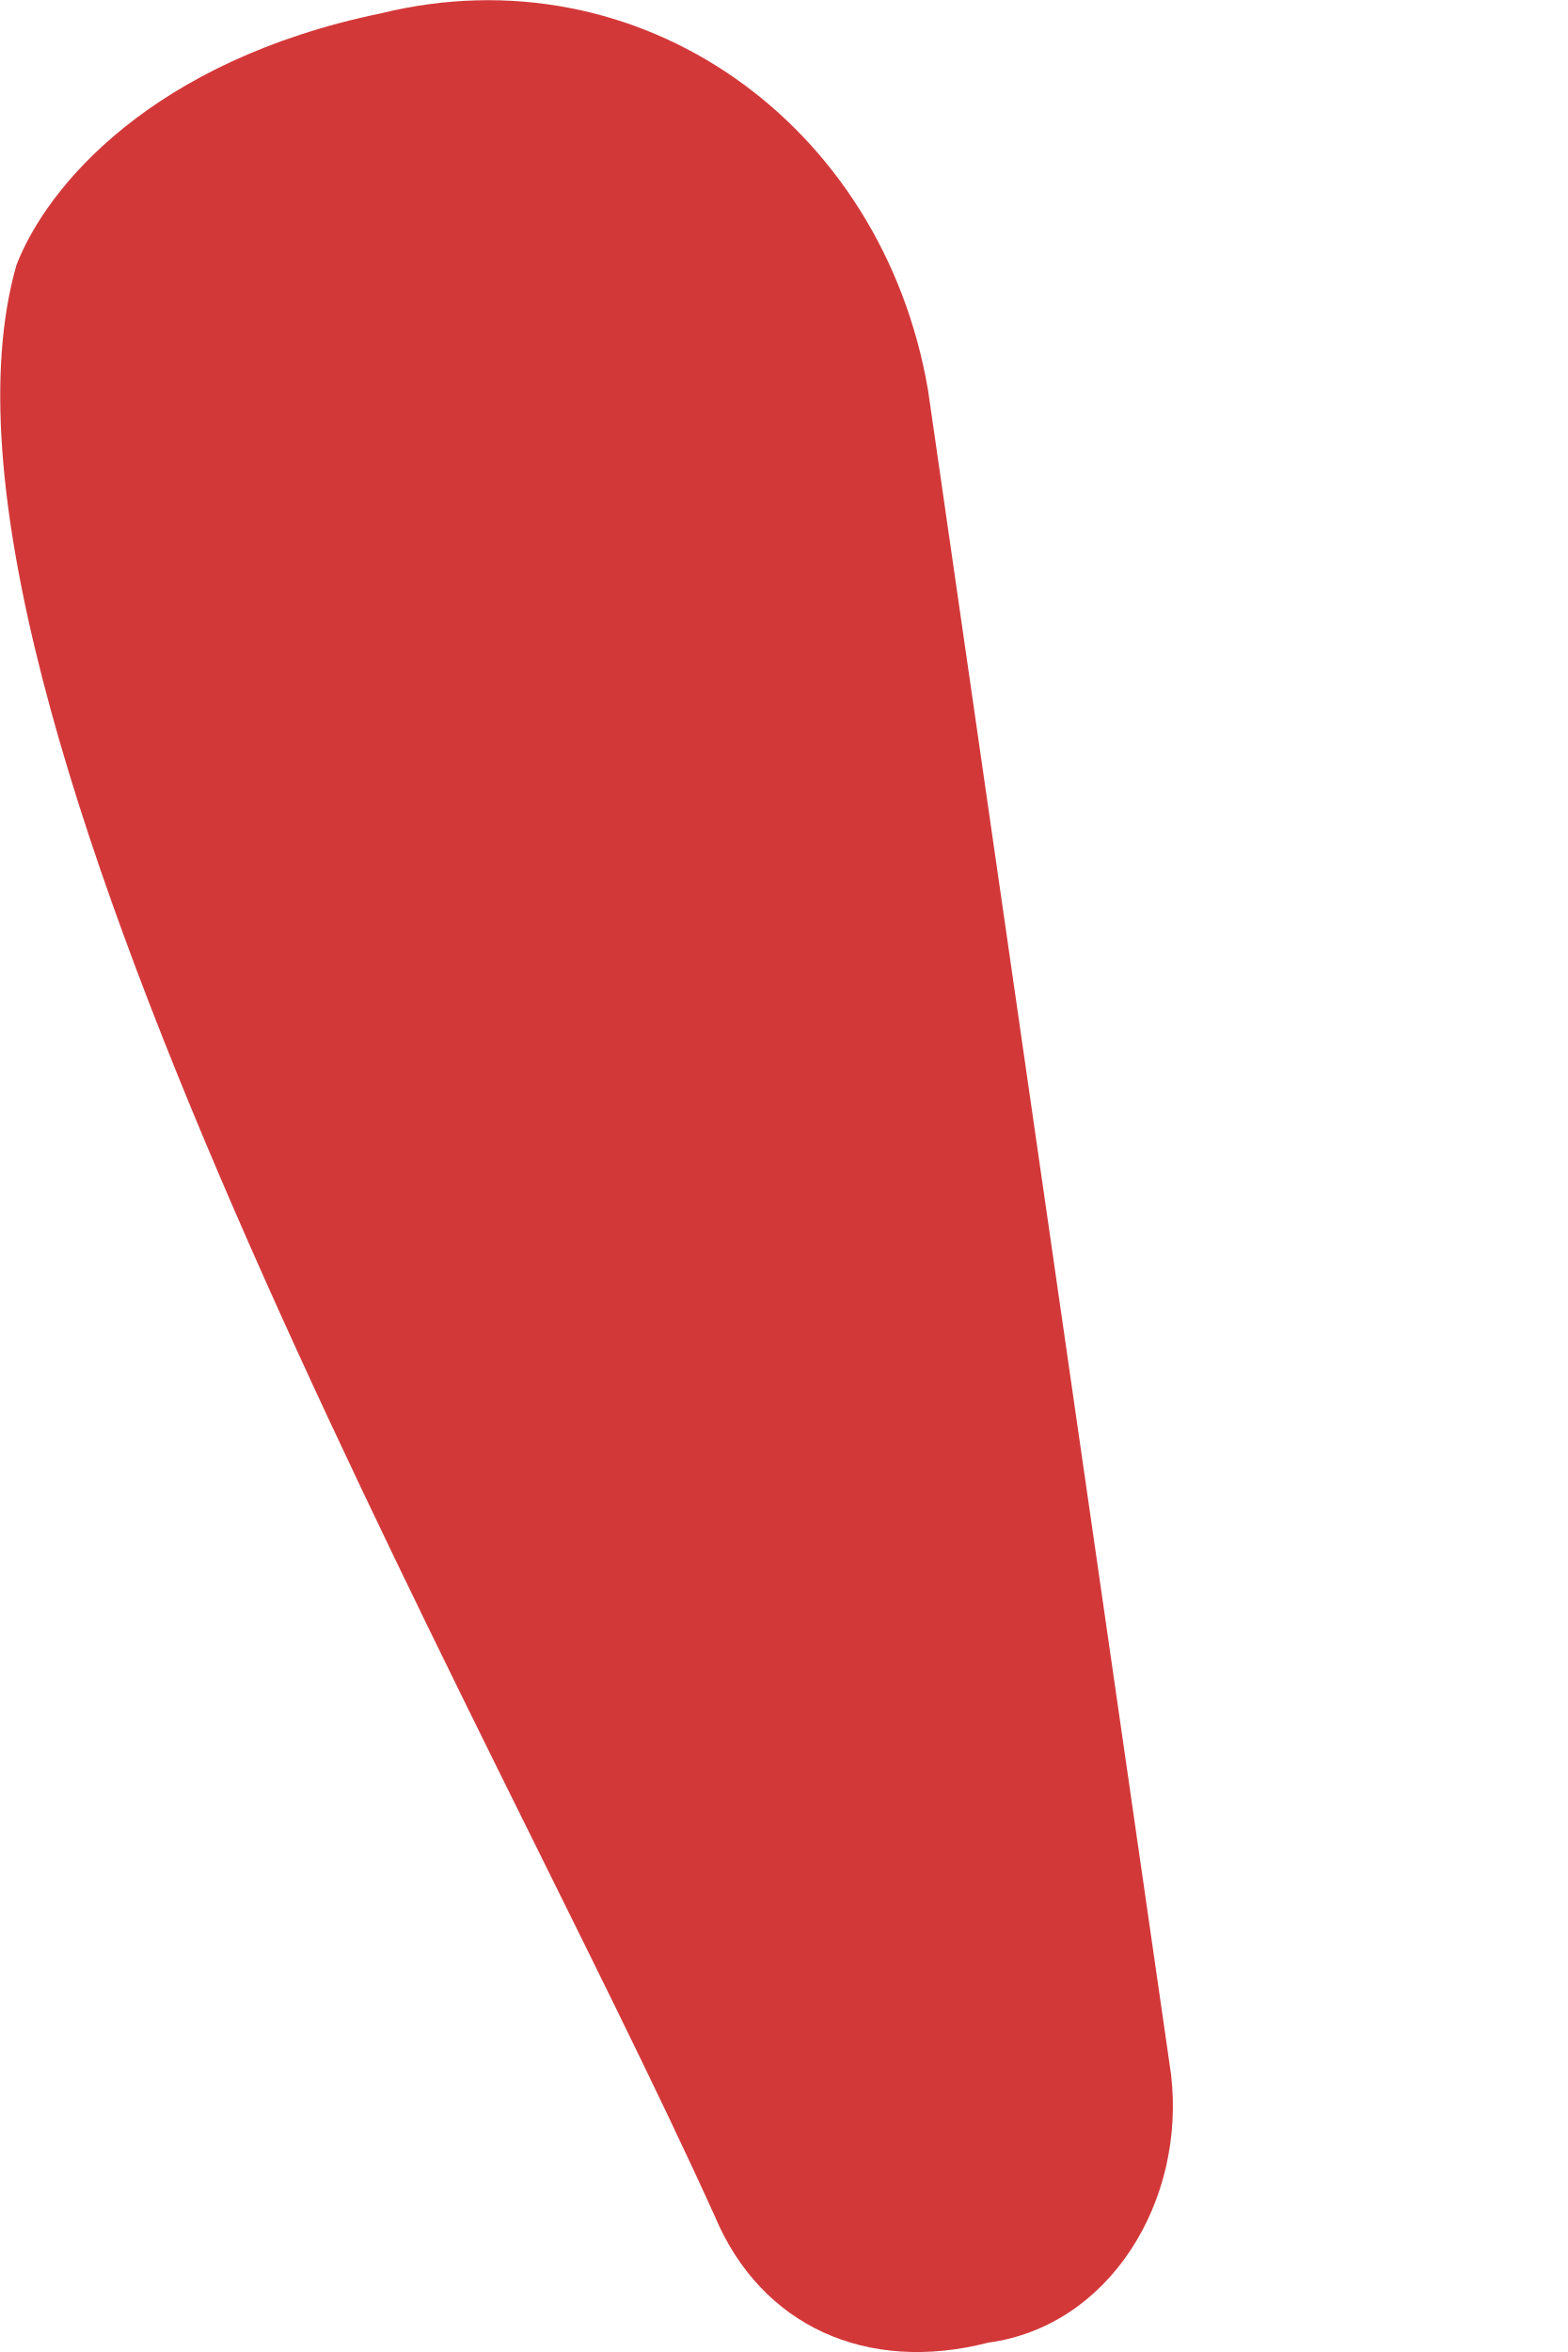
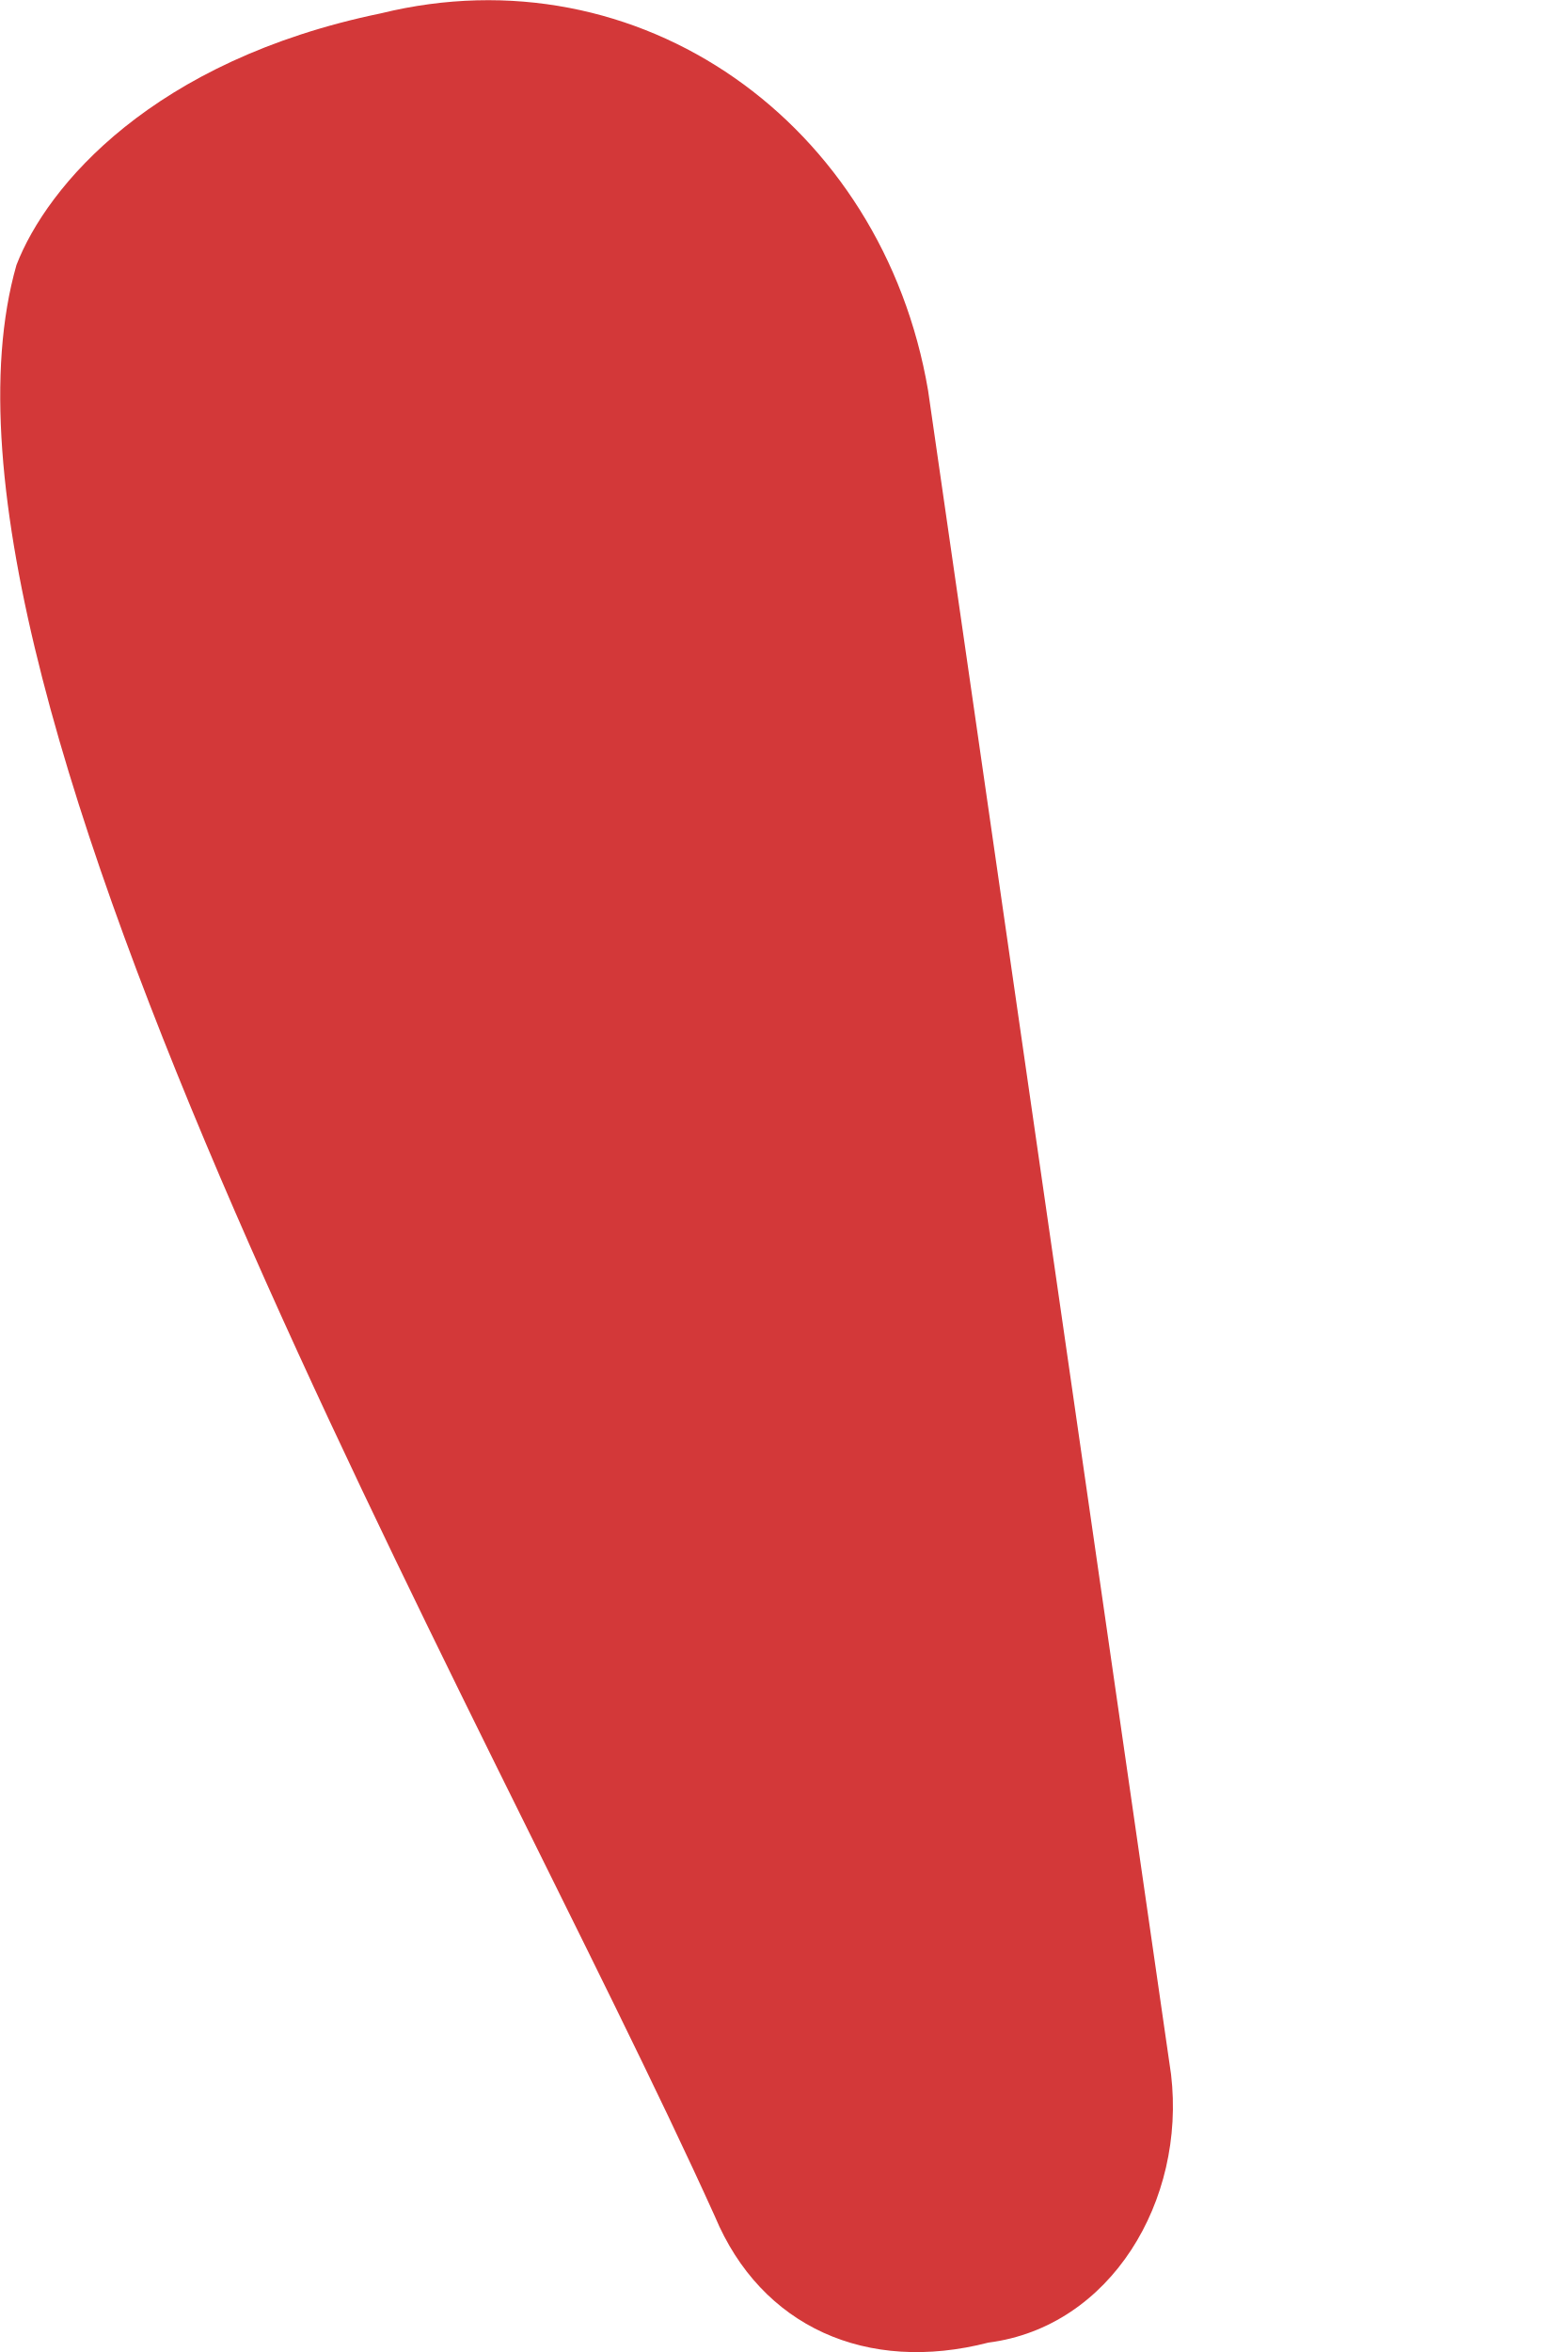
<svg xmlns="http://www.w3.org/2000/svg" width="2" height="3" viewBox="0 0 2 3" fill="none">
-   <path d="M1.494 2.646L1.184 0.498C1.126 0.157 0.816 -0.064 0.486 0.017C0.195 0.077 0.06 0.237 0.021 0.338C-0.134 0.88 0.622 2.185 0.912 2.827C0.971 2.967 1.106 3.028 1.261 2.988C1.416 2.967 1.513 2.807 1.494 2.646Z" fill="#D33839" />
+   <path d="M1.494 2.646L1.184 0.498C1.126 0.157 0.816 -0.064 0.486 0.017C0.195 0.077 0.06 0.237 0.021 0.338C-0.134 0.88 0.622 2.185 0.912 2.827C0.971 2.968 1.106 3.028 1.261 2.988C1.417 2.968 1.513 2.807 1.494 2.646Z" fill="#D33839" />
</svg>
